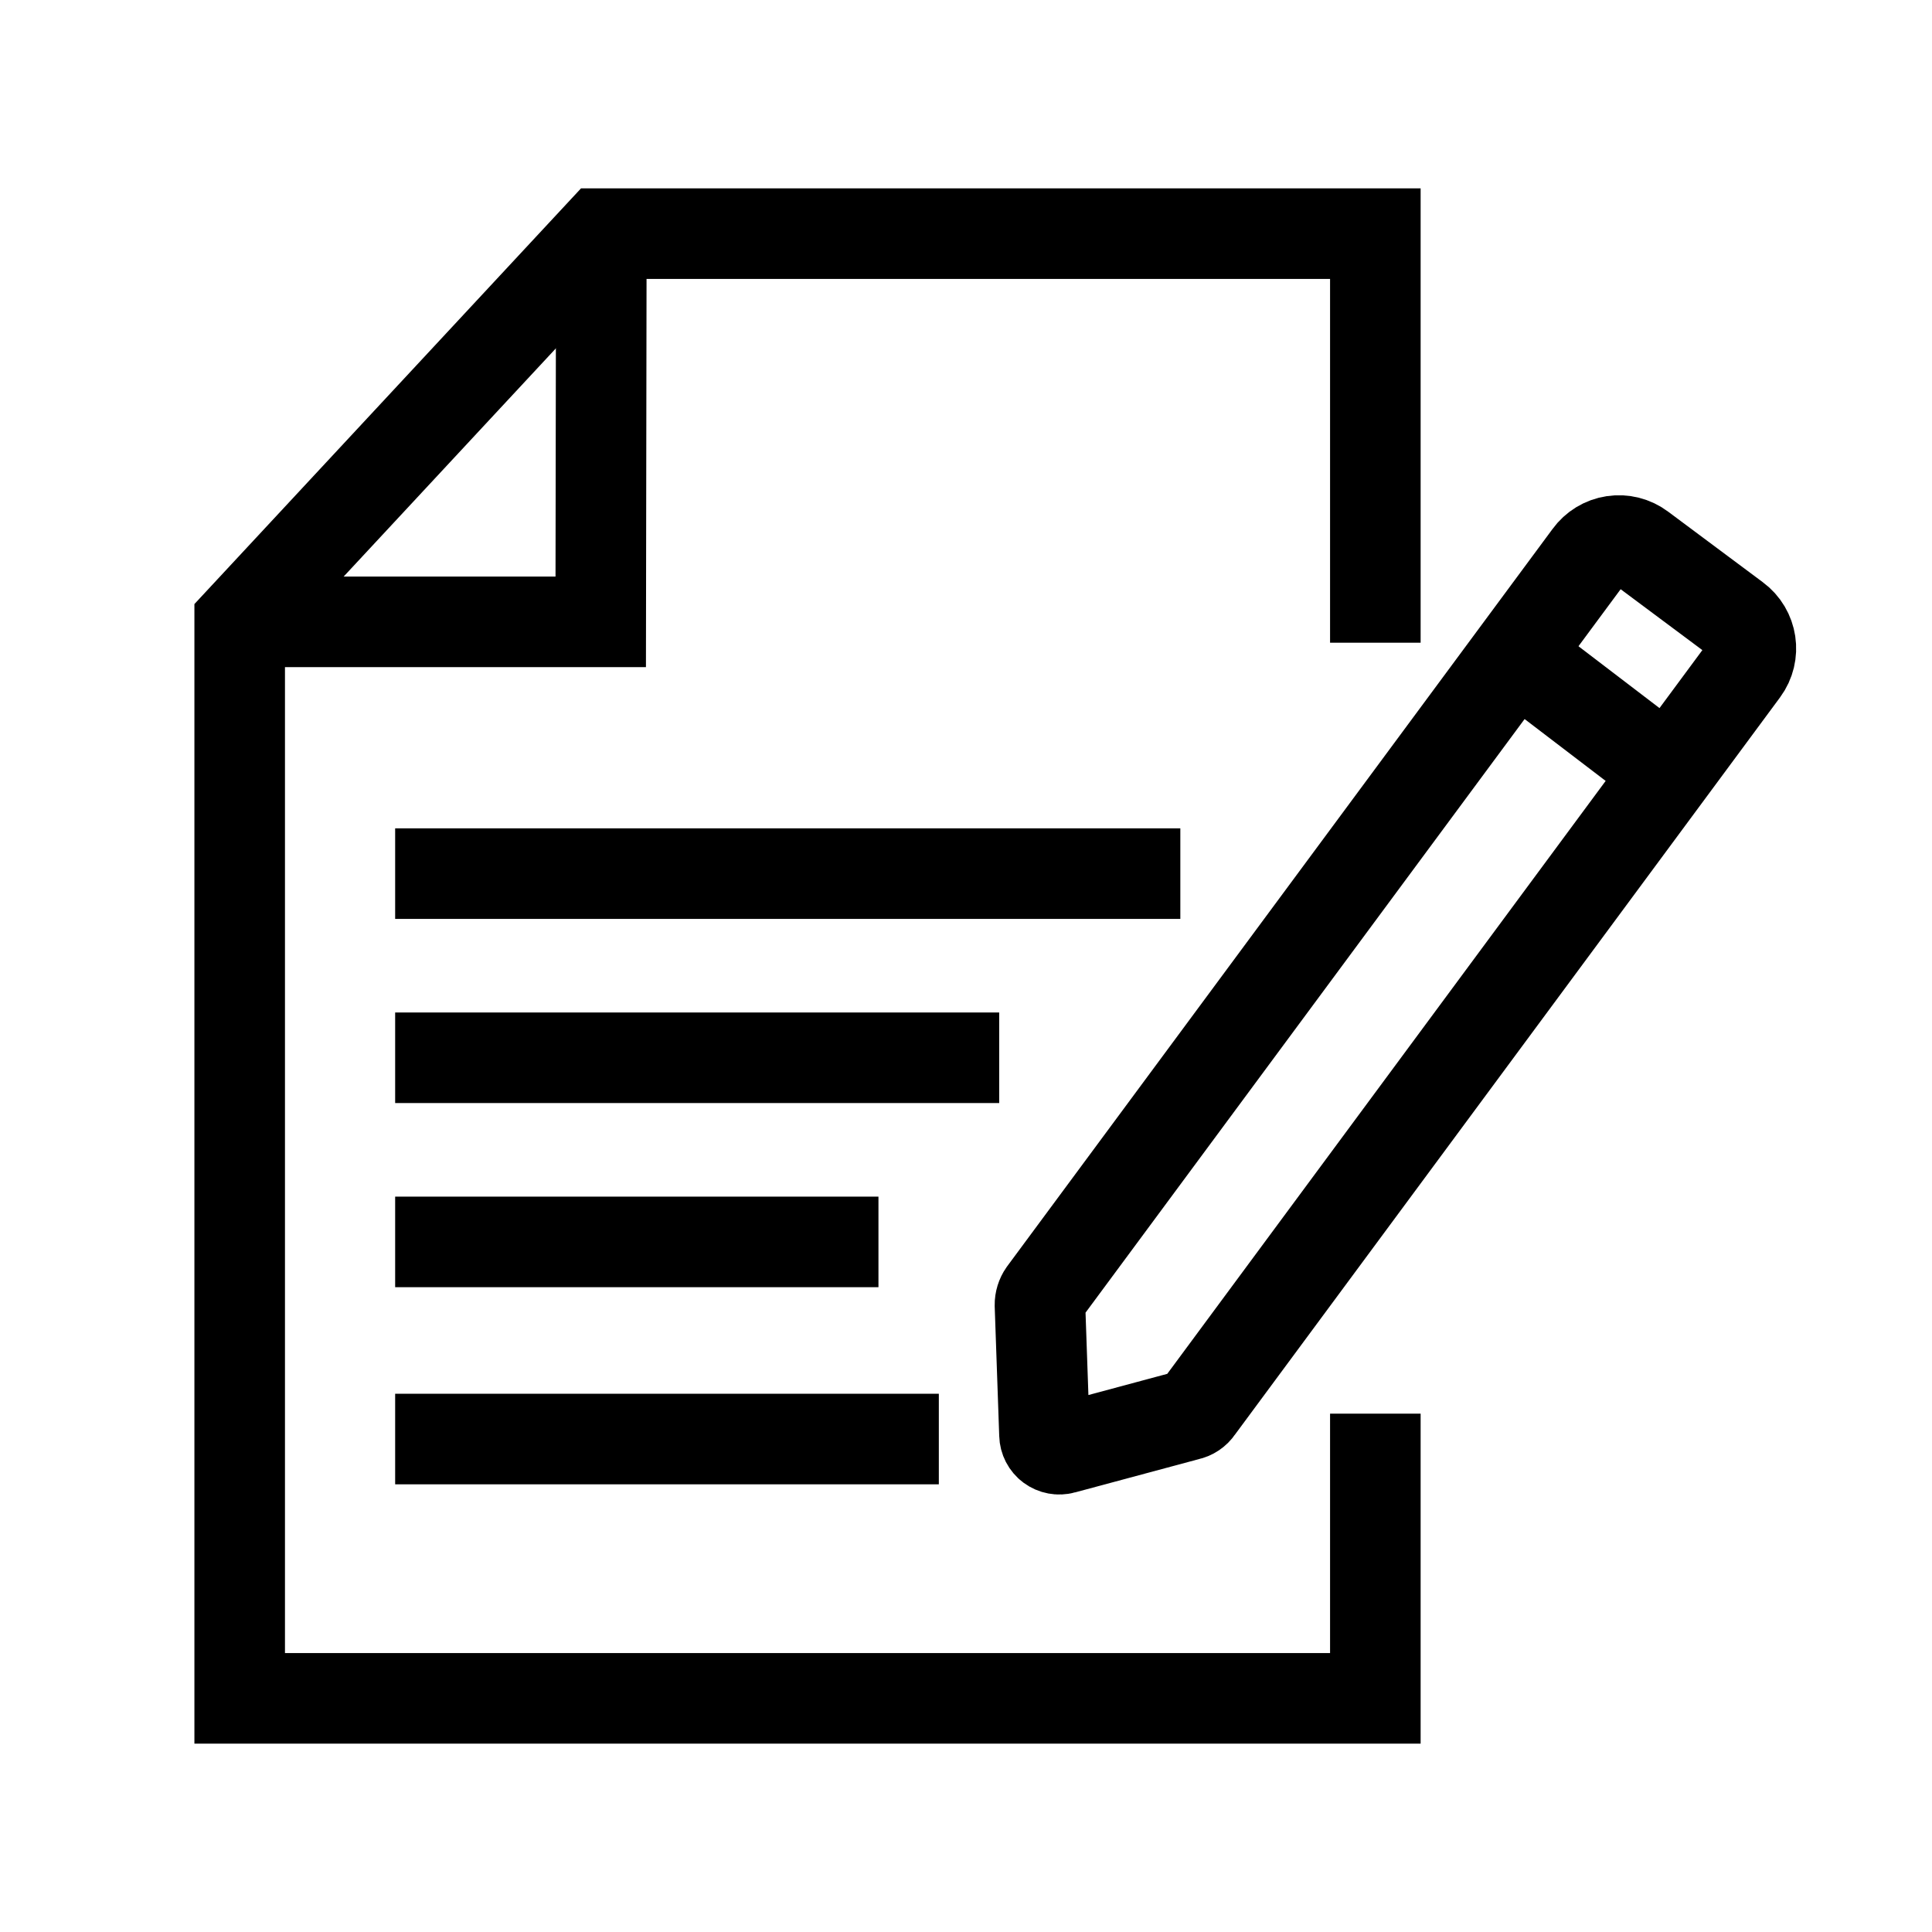
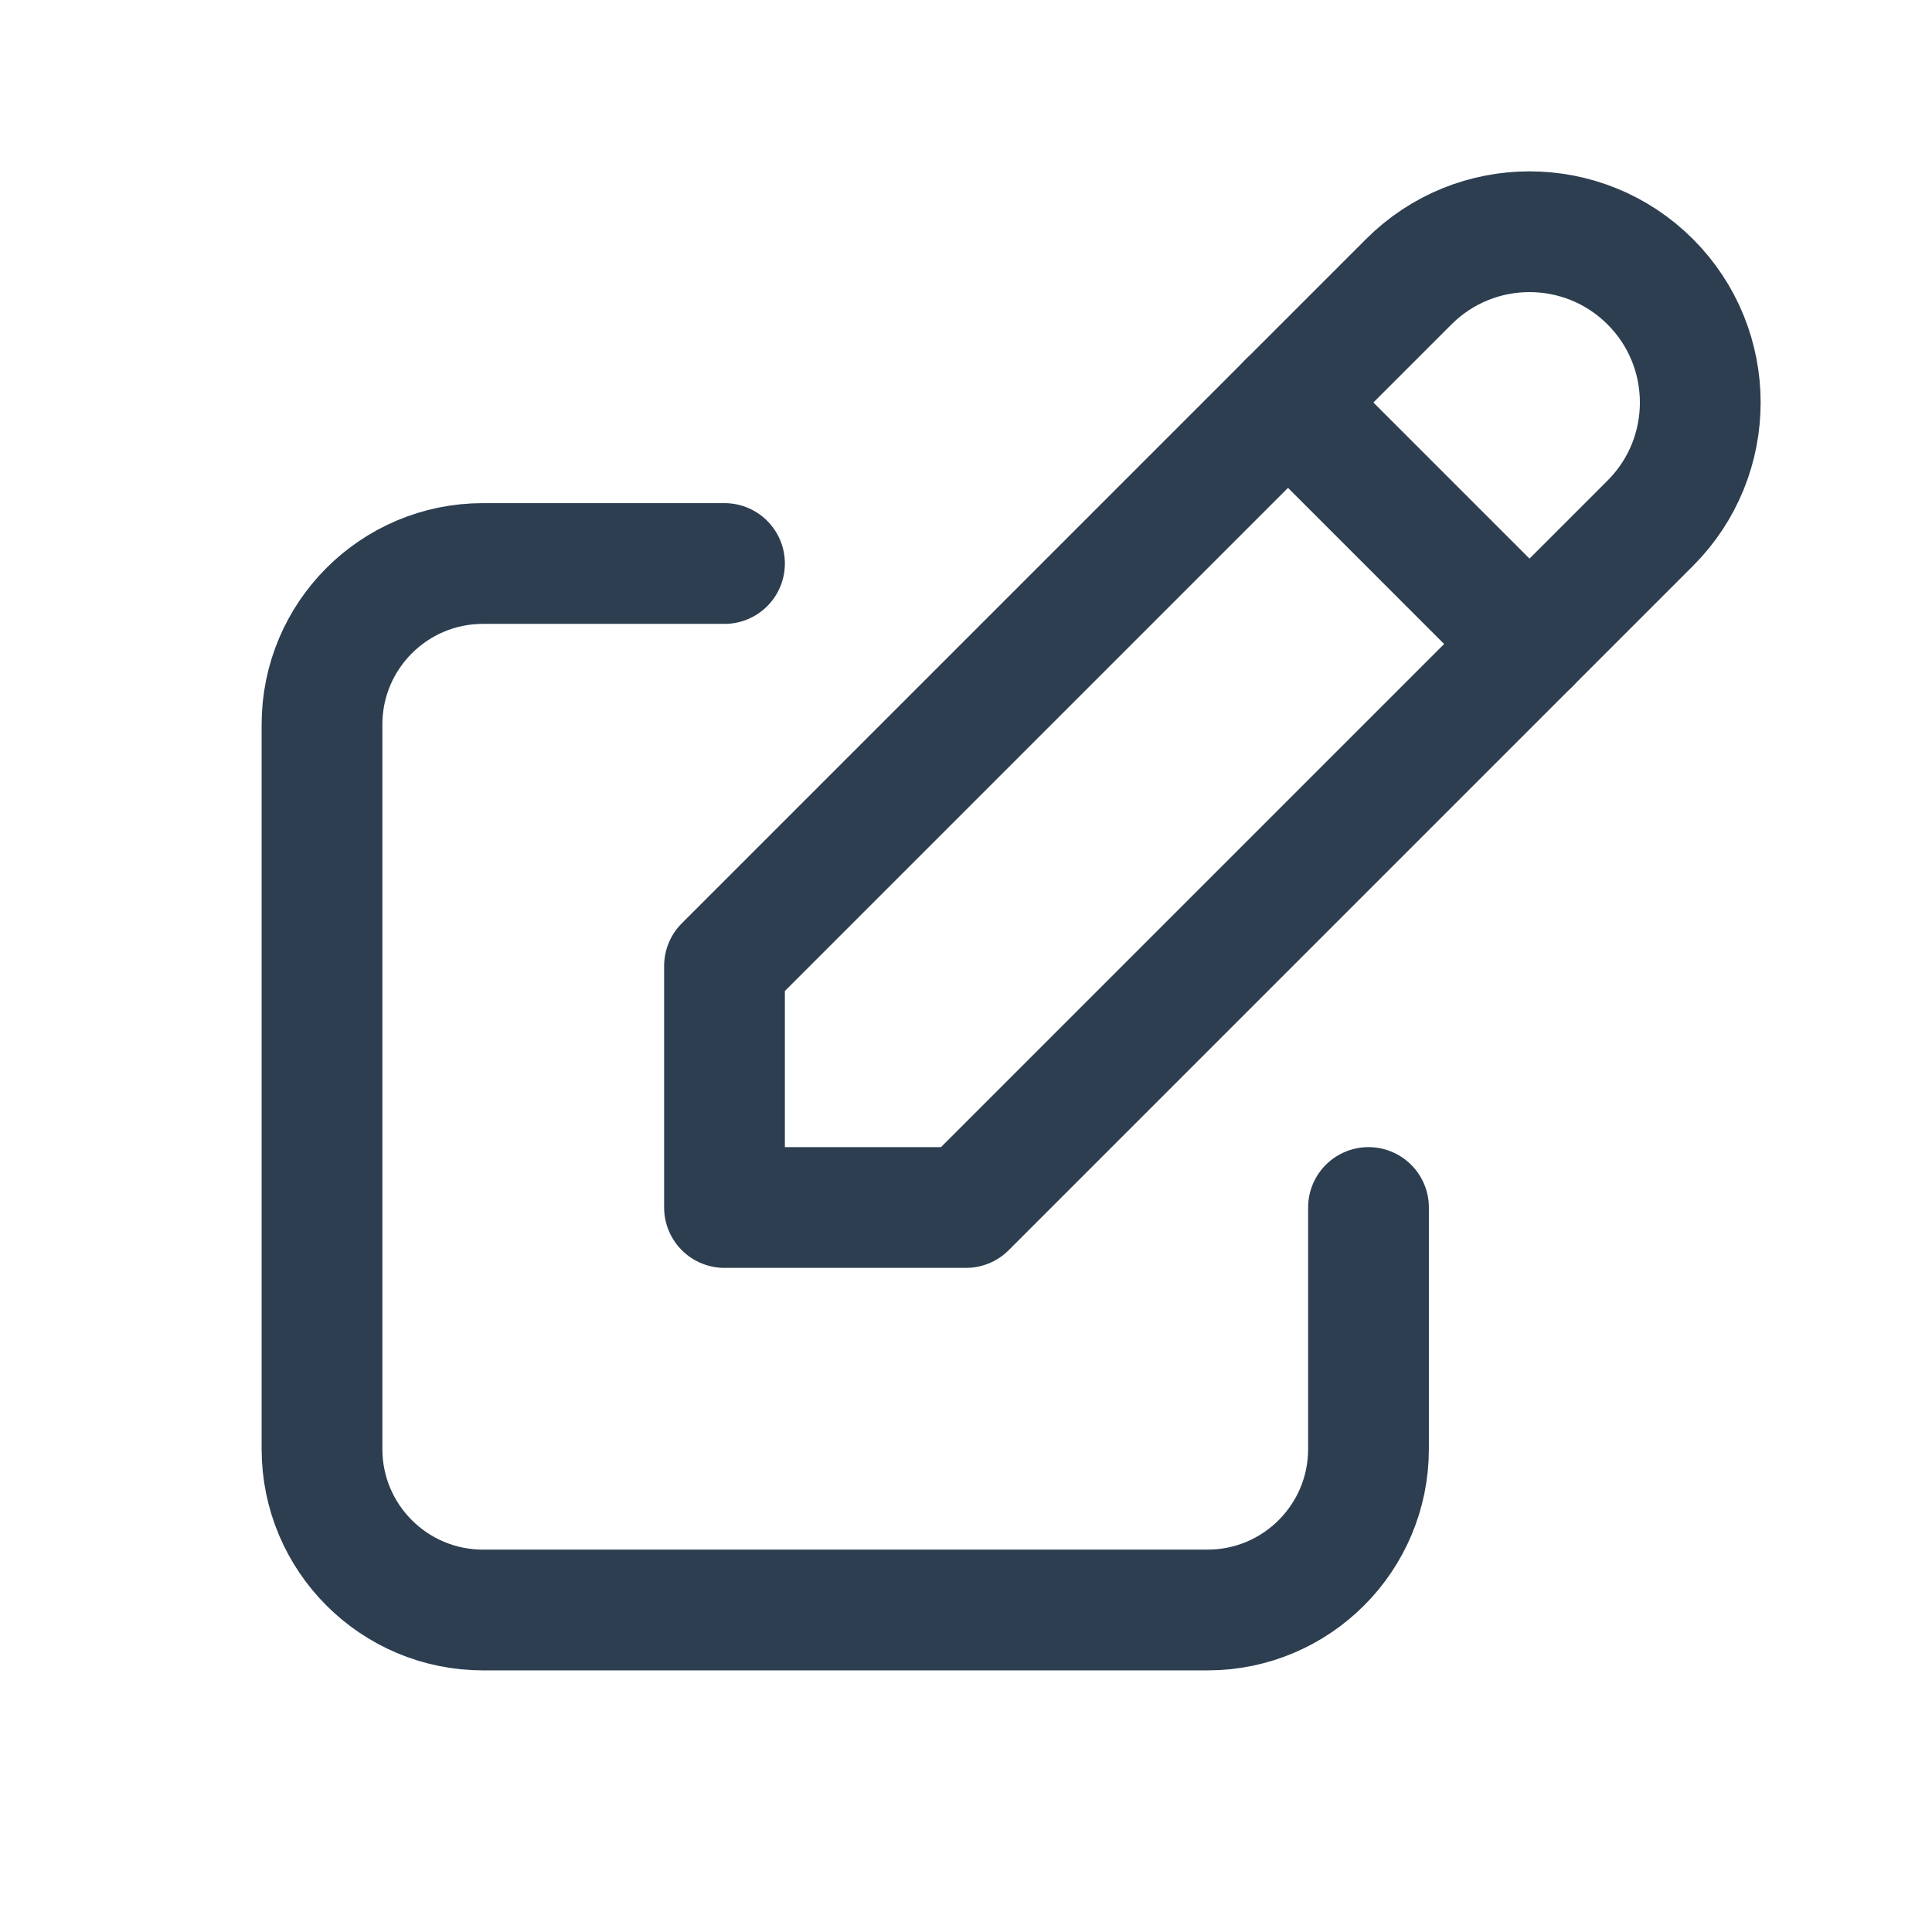
- <svg xmlns="http://www.w3.org/2000/svg" width="800px" height="800px" viewBox="0 0 64 64" stroke-width="3" stroke="#000000" fill="none">
-   <polyline points="45.56 46.83 45.56 56.26 7.94 56.26 7.94 20.6 19.9 7.74 45.56 7.74 45.56 21.29" />
-   <polyline points="19.92 7.74 19.9 20.6 7.94 20.6" />
-   <line x1="13.09" y1="47.67" x2="31.1" y2="47.67" />
-   <line x1="13.09" y1="41.14" x2="29.1" y2="41.14" />
-   <line x1="13.09" y1="35.04" x2="33.1" y2="35.04" />
-   <line x1="13.09" y1="28.94" x2="39.1" y2="28.94" />
-   <path d="M34.45,43.23l.15,4.3a.49.49,0,0,0,.62.46l4.13-1.11a.54.54,0,0,0,.34-.23L57.76,22.21a1.23,1.23,0,0,0-.26-1.72l-3.14-2.34a1.22,1.22,0,0,0-1.72.26L34.57,42.84A.67.67,0,0,0,34.45,43.23Z" />
-   <line x1="50.2" y1="21.7" x2="55.27" y2="25.57" />
+ <svg xmlns="http://www.w3.org/2000/svg" class="icon icon-tabler icon-tabler-edit" width="44" height="44" viewBox="0 0 24 24" stroke-width="1.5" stroke="#2c3e50" fill="none" stroke-linecap="round" stroke-linejoin="round">
+   <path stroke="none" d="M0 0h24v24H0z" fill="none" />
+   <path d="M9 7h-3a2 2 0 0 0 -2 2v9a2 2 0 0 0 2 2h9a2 2 0 0 0 2 -2v-3" />
+   <path d="M9 15h3l8.5 -8.5a1.5 1.5 0 0 0 -3 -3l-8.5 8.5v3" />
+   <line x1="16" y1="5" x2="19" y2="8" />
</svg>
